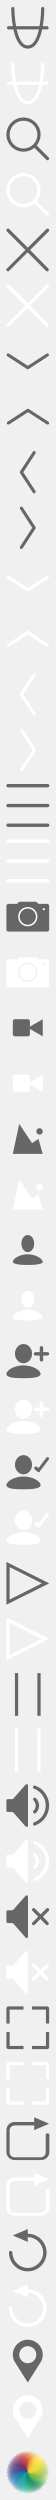
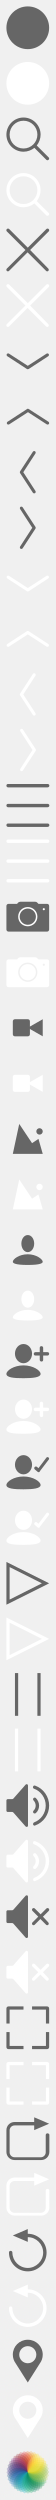
<svg xmlns="http://www.w3.org/2000/svg" version="1.1" id="Layer_1" x="0px" y="0px" width="26px" height="1170px" viewBox="0 0 26 1170" style="enable-background:new 0 0 26 1170;" xml:space="preserve">
  <style type="text/css">
	.st0{fill:#666666;}
	.st1{fill:#FFFFFF;}
	.st2{fill:none;}
- 	.st3{fill:none;stroke:#666666;stroke-width:1.5;stroke-linecap:round;stroke-linejoin:round;stroke-miterlimit:10;}
- 	.st4{fill:none;stroke:#FFFFFF;stroke-width:1.5;stroke-linecap:round;stroke-linejoin:round;stroke-miterlimit:10;}
- 	.st5{opacity:0.25;fill:#FFDA05;}
- 	.st6{opacity:0.25;fill:#FBBF10;}
- 	.st7{opacity:0.25;fill:#F29120;}
- 	.st8{opacity:0.25;fill:#EB6524;}
- 	.st9{opacity:0.25;fill:#E42528;}
- 	.st10{opacity:0.25;fill:#BE282E;}
- 	.st11{opacity:0.25;fill:#951B1E;}
- 	.st12{opacity:0.25;fill:#981734;}
- 	.st13{opacity:0.25;fill:#7F217F;}
- 	.st14{opacity:0.25;fill:#642367;}
- 	.st15{opacity:0.25;fill:#29295F;}
- 	.st16{opacity:0.25;fill:#382A7F;}
- 	.st17{opacity:0.25;fill:#4D4092;}
- 	.st18{opacity:0.25;fill:#0D457F;}
- 	.st19{opacity:0.25;fill:#045A9B;}
- 	.st20{opacity:0.25;fill:#0671B8;}
- 	.st21{opacity:0.25;fill:#3787C7;}
- 	.st22{opacity:0.25;fill:#007F81;}
- 	.st23{opacity:0.25;fill:#00959E;}
- 	.st24{opacity:0.25;fill:#08A9B4;}
- 	.st25{opacity:0.25;fill:#09B4BF;}
- 	.st26{opacity:0.25;fill:#25AC79;}
- 	.st27{opacity:0.25;fill:#00A45D;}
- 	.st28{opacity:0.25;fill:#01885F;}
- 	.st29{opacity:0.25;fill:#006F53;}
- 	.st30{opacity:0.25;fill:#007938;}
- 	.st31{opacity:0.25;fill:#009241;}
- 	.st32{opacity:0.25;fill:#3BAB4D;}
- 	.st33{opacity:0.25;fill:#B1CC43;}
- 	.st34{opacity:0.25;fill:#8CB734;}
- 	.st35{opacity:0.25;fill:#9EC545;}
- 	.st36{opacity:0.25;fill:#C6D330;}
- 	.st37{opacity:0.25;fill:#FFEB5F;}
+ 	.st3{opacity:0.25;fill:#FFDA05;enable-background:new    ;}
+ 	.st4{opacity:0.25;fill:#FBBF10;enable-background:new    ;}
+ 	.st5{opacity:0.25;fill:#F29120;enable-background:new    ;}
+ 	.st6{opacity:0.25;fill:#EB6524;enable-background:new    ;}
+ 	.st7{opacity:0.25;fill:#E42528;enable-background:new    ;}
+ 	.st8{opacity:0.25;fill:#BE282E;enable-background:new    ;}
+ 	.st9{opacity:0.25;fill:#951B1E;enable-background:new    ;}
+ 	.st10{opacity:0.25;fill:#981734;enable-background:new    ;}
+ 	.st11{opacity:0.25;fill:#7F217F;enable-background:new    ;}
+ 	.st12{opacity:0.25;fill:#642367;enable-background:new    ;}
+ 	.st13{opacity:0.25;fill:#29295F;enable-background:new    ;}
+ 	.st14{opacity:0.25;fill:#382A7F;enable-background:new    ;}
+ 	.st15{opacity:0.25;fill:#4D4092;enable-background:new    ;}
+ 	.st16{opacity:0.25;fill:#0D457F;enable-background:new    ;}
+ 	.st17{opacity:0.25;fill:#045A9B;enable-background:new    ;}
+ 	.st18{opacity:0.25;fill:#0671B8;enable-background:new    ;}
+ 	.st19{opacity:0.25;fill:#3787C7;enable-background:new    ;}
+ 	.st20{opacity:0.25;fill:#007F81;enable-background:new    ;}
+ 	.st21{opacity:0.25;fill:#00959E;enable-background:new    ;}
+ 	.st22{opacity:0.25;fill:#08A9B4;enable-background:new    ;}
+ 	.st23{opacity:0.25;fill:#09B4BF;enable-background:new    ;}
+ 	.st24{opacity:0.25;fill:#25AC79;enable-background:new    ;}
+ 	.st25{opacity:0.25;fill:#00A45D;enable-background:new    ;}
+ 	.st26{opacity:0.25;fill:#01885F;enable-background:new    ;}
+ 	.st27{opacity:0.25;fill:#006F53;enable-background:new    ;}
+ 	.st28{opacity:0.25;fill:#007938;enable-background:new    ;}
+ 	.st29{opacity:0.25;fill:#009241;enable-background:new    ;}
+ 	.st30{opacity:0.25;fill:#3BAB4D;enable-background:new    ;}
+ 	.st31{opacity:0.25;fill:#B1CC43;enable-background:new    ;}
+ 	.st32{opacity:0.25;fill:#8CB734;enable-background:new    ;}
+ 	.st33{opacity:0.25;fill:#9EC545;enable-background:new    ;}
+ 	.st34{opacity:0.25;fill:#C6D330;enable-background:new    ;}
+ 	.st35{opacity:0.25;fill:#FFEB5F;enable-background:new    ;}
</style>
  <path class="st0" d="M22.8,73.7l-5.6-5.6c1.1-1.4,1.8-3.2,1.8-5.1c0-4.4-3.6-8-8-8s-8,3.6-8,8s3.6,8,8,8c1.9,0,3.7-0.7,5.1-1.8  l5.6,5.6c0.1,0.1,0.3,0.2,0.5,0.2s0.4-0.1,0.5-0.2C23.1,74.5,23.1,74,22.8,73.7z M4.5,63c0-3.6,2.9-6.5,6.5-6.5s6.5,2.9,6.5,6.5  s-2.9,6.5-6.5,6.5S4.5,66.6,4.5,63z" />
  <path class="st1" d="M22.8,99.7l-5.6-5.6c1.1-1.4,1.8-3.2,1.8-5.1c0-4.4-3.6-8-8-8s-8,3.6-8,8s3.6,8,8,8c1.9,0,3.7-0.7,5.1-1.8  l5.6,5.6c0.1,0.1,0.3,0.2,0.5,0.2s0.4-0.1,0.5-0.2C23.1,100.5,23.1,100,22.8,99.7z M4.5,89c0-3.6,2.9-6.5,6.5-6.5s6.5,2.9,6.5,6.5  s-2.9,6.5-6.5,6.5S4.5,92.6,4.5,89z" />
  <path class="st0" d="M14.1,117l8.7-8.7c0.3-0.3,0.3-0.8,0-1.1s-0.8-0.3-1.1,0l-8.7,8.7l-8.7-8.7c-0.3-0.3-0.8-0.3-1.1,0  s-0.3,0.8,0,1.1l8.7,8.7l-8.7,8.7c-0.3,0.3-0.3,0.8,0,1.1c0.1,0.1,0.3,0.2,0.5,0.2s0.4-0.1,0.5-0.2l8.7-8.7l8.7,8.7  c0.1,0.1,0.3,0.2,0.5,0.2s0.4-0.1,0.5-0.2c0.3-0.3,0.3-0.8,0-1.1L14.1,117z" />
  <path class="st1" d="M14.1,143l8.7-8.7c0.3-0.3,0.3-0.8,0-1.1s-0.8-0.3-1.1,0l-8.7,8.7l-8.7-8.7c-0.3-0.3-0.8-0.3-1.1,0  s-0.3,0.8,0,1.1l8.7,8.7l-8.7,8.7c-0.3,0.3-0.3,0.8,0,1.1c0.1,0.1,0.3,0.2,0.5,0.2s0.4-0.1,0.5-0.2l8.7-8.7l8.7,8.7  c0.1,0.1,0.3,0.2,0.5,0.2s0.4-0.1,0.5-0.2c0.3-0.3,0.3-0.8,0-1.1L14.1,143z" />
  <g>
-     <path class="st0" d="M13,172.8c-0.1,0-0.3,0-0.4-0.1l-9.2-6c-0.3-0.2-0.4-0.7-0.2-1c0.2-0.3,0.7-0.4,1-0.2l8.8,5.7l8.8-5.7   c0.3-0.2,0.8-0.1,1,0.2c0.2,0.3,0.1,0.8-0.2,1l-9.2,6C13.3,172.7,13.1,172.8,13,172.8z" />
-   </g>
-   <g>
-     <path class="st0" d="M13,191.3c0.1,0,0.3,0,0.4,0.1l9.3,6c0.3,0.2,0.4,0.7,0.2,1c-0.2,0.3-0.7,0.4-1,0.2l-8.8-5.7l-8.8,5.7   c-0.3,0.2-0.8,0.1-1-0.2c-0.2-0.3-0.1-0.8,0.2-1l9.2-6C12.7,191.3,12.9,191.3,13,191.3z" />
+     <path class="st0" d="M13,172.8c-0.1,0-0.3,0-0.4-0.1l-9.2-6c-0.3-0.2-0.4-0.7-0.2-1s0.7-0.4,1-0.2l8.8,5.7l8.8-5.7   c0.3-0.2,0.8-0.1,1,0.2s0.1,0.8-0.2,1l-9.2,6C13.3,172.7,13.1,172.8,13,172.8z" />
+   </g>
+   <g>
+     <path class="st0" d="M13,191.3c0.1,0,0.3,0,0.4,0.1l9.3,6c0.3,0.2,0.4,0.7,0.2,1c-0.2,0.3-0.7,0.4-1,0.2l-8.8-5.7l-8.8,5.7   c-0.3,0.2-0.8,0.1-1-0.2s-0.1-0.8,0.2-1l9.2-6C12.7,191.3,12.9,191.3,13,191.3z" />
  </g>
  <g>
    <path class="st0" d="M9.3,221c0-0.1,0-0.3,0.1-0.4l6-9.2c0.2-0.3,0.7-0.4,1-0.2c0.3,0.2,0.4,0.7,0.2,1l-5.7,8.8l5.7,8.8   c0.2,0.3,0.1,0.8-0.2,1c-0.3,0.2-0.8,0.1-1-0.2l-6-9.2C9.3,221.3,9.3,221.1,9.3,221z" />
  </g>
  <g>
-     <path class="st0" d="M16.7,247c0,0.1,0,0.3-0.1,0.4l-6,9.2c-0.2,0.3-0.7,0.4-1,0.2c-0.3-0.2-0.4-0.7-0.2-1l5.7-8.8l-5.7-8.8   c-0.2-0.3-0.1-0.8,0.2-1c0.3-0.2,0.8-0.1,1,0.2l6,9.2C16.7,246.7,16.7,246.9,16.7,247z" />
-   </g>
-   <g>
-     <path class="st1" d="M13,276.8c-0.1,0-0.3,0-0.4-0.1l-9.2-6c-0.3-0.2-0.4-0.7-0.2-1c0.2-0.3,0.7-0.4,1-0.2l8.8,5.7l8.8-5.7   c0.3-0.2,0.8-0.1,1,0.2c0.2,0.3,0.1,0.8-0.2,1l-9.2,6C13.3,276.7,13.1,276.8,13,276.8z" />
+     <path class="st0" d="M16.7,247c0,0.1,0,0.3-0.1,0.4l-6,9.2c-0.2,0.3-0.7,0.4-1,0.2c-0.3-0.2-0.4-0.7-0.2-1l5.7-8.8l-5.7-8.8   c-0.2-0.3-0.1-0.8,0.2-1s0.8-0.1,1,0.2l6,9.2C16.7,246.7,16.7,246.9,16.7,247z" />
+   </g>
+   <g>
+     <path class="st1" d="M13,276.8c-0.1,0-0.3,0-0.4-0.1l-9.2-6c-0.3-0.2-0.4-0.7-0.2-1s0.7-0.4,1-0.2l8.8,5.7l8.8-5.7   c0.3-0.2,0.8-0.1,1,0.2c0.2,0.3,0.1,0.8-0.2,1l-9.2,6C13.3,276.7,13.1,276.8,13,276.8z" />
  </g>
  <g>
    <path class="st1" d="M13,295.3c0.1,0,0.3,0,0.4,0.1l9.2,6c0.3,0.2,0.4,0.7,0.2,1c-0.2,0.3-0.7,0.4-1,0.2l-8.8-5.7l-8.8,5.7   c-0.3,0.2-0.8,0.1-1-0.2c-0.2-0.3-0.1-0.8,0.2-1l9.2-6C12.7,295.3,12.9,295.3,13,295.3z" />
  </g>
  <g>
    <path class="st1" d="M9.3,325c0-0.1,0-0.3,0.1-0.4l6-9.2c0.2-0.3,0.7-0.4,1-0.2c0.3,0.2,0.4,0.7,0.2,1l-5.7,8.8l5.7,8.8   c0.2,0.3,0.1,0.8-0.2,1c-0.3,0.2-0.8,0.1-1-0.2l-6-9.2C9.3,325.3,9.3,325.1,9.3,325z" />
  </g>
  <g>
-     <path class="st1" d="M16.8,351c0,0.1,0,0.3-0.1,0.4l-6,9.2c-0.2,0.3-0.7,0.4-1,0.2c-0.3-0.2-0.4-0.7-0.2-1l5.7-8.8l-5.7-8.8   c-0.2-0.3-0.1-0.8,0.2-1c0.3-0.2,0.8-0.1,1,0.2l6,9.2C16.7,350.7,16.8,350.9,16.8,351z" />
+     <path class="st1" d="M16.8,351c0,0.1,0,0.3-0.1,0.4l-6,9.2c-0.2,0.3-0.7,0.4-1,0.2c-0.3-0.2-0.4-0.7-0.2-1l5.7-8.8l-5.7-8.8   c-0.2-0.3-0.1-0.8,0.2-1s0.8-0.1,1,0.2l6,9.2C16.7,350.7,16.8,350.9,16.8,351z" />
  </g>
  <path class="st0" d="M22,423h-4l-0.6-0.6c-0.3-0.3-0.7-0.4-1.1-0.4H9.6c-0.4,0-0.8,0.2-1.1,0.4L8,423H4c-0.5,0-1,0.4-1,1v11  c0,0.5,0.4,1,1,1h18c0.5,0,1-0.4,1-1v-11C23,423.4,22.6,423,22,423z" />
  <path class="st1" d="M13,424.5c-2.5,0-4.5,2-4.5,4.5s2,4.5,4.5,4.5s4.5-2,4.5-4.5S15.5,424.5,13,424.5z M13,432.8  c-2.1,0-3.8-1.7-3.8-3.8c0-2.1,1.7-3.8,3.8-3.8s3.8,1.7,3.8,3.8C16.8,431.1,15.1,432.8,13,432.8z" />
  <g>
    <circle class="st1" cx="20.5" cy="425.5" r="0.5" />
  </g>
  <g>
    <circle class="st1" cx="13" cy="455" r="3.8" />
    <path class="st1" d="M22,449h-4l-0.6-0.6c-0.3-0.3-0.7-0.4-1.1-0.4H9.6c-0.4,0-0.8,0.2-1.1,0.4L8,449H4c-0.5,0-1,0.4-1,1v11   c0,0.5,0.4,1,1,1h18c0.5,0,1-0.4,1-1v-11C23,449.4,22.6,449,22,449z M13,459.5c-2.5,0-4.5-2-4.5-4.5s2-4.5,4.5-4.5s4.5,2,4.5,4.5   S15.5,459.5,13,459.5z M20.5,452c-0.3,0-0.5-0.2-0.5-0.5s0.2-0.5,0.5-0.5s0.5,0.2,0.5,0.5S20.8,452,20.5,452z" />
  </g>
  <g>
    <path class="st0" d="M22.2,368.5H3.8c-0.4,0-0.8-0.3-0.8-0.8s0.3-0.8,0.8-0.8h18.5c0.4,0,0.8,0.3,0.8,0.8S22.7,368.5,22.2,368.5z" />
  </g>
  <g>
    <path class="st0" d="M22.2,387H3.8c-0.4,0-0.8-0.3-0.8-0.8s0.3-0.8,0.8-0.8h18.5c0.4,0,0.8,0.3,0.8,0.8S22.7,387,22.2,387z" />
  </g>
  <g>
    <path class="st0" d="M22.2,377.8H3.8c-0.4,0-0.8-0.3-0.8-0.8s0.3-0.8,0.8-0.8h18.5c0.4,0,0.8,0.3,0.8,0.8S22.7,377.8,22.2,377.8z" />
  </g>
  <g>
    <path class="st1" d="M22.2,394.5H3.8c-0.4,0-0.8-0.3-0.8-0.8s0.3-0.8,0.8-0.8h18.5c0.4,0,0.8,0.3,0.8,0.8S22.7,394.5,22.2,394.5z" />
  </g>
  <g>
    <path class="st1" d="M22.2,413H3.8c-0.4,0-0.8-0.3-0.8-0.8s0.3-0.8,0.8-0.8h18.5c0.4,0,0.8,0.3,0.8,0.8S22.7,413,22.2,413z" />
  </g>
  <g>
    <path class="st1" d="M22.2,403.8H3.8c-0.4,0-0.8-0.3-0.8-0.8s0.3-0.8,0.8-0.8h18.5c0.4,0,0.8,0.3,0.8,0.8S22.7,403.8,22.2,403.8z" />
  </g>
  <g>
    <path class="st0" d="M9,526l-3,14h14l-2-7l-3,2L9,526L9,526z" />
  </g>
  <circle class="st0" cx="18.5" cy="529.5" r="1.5" />
-   <polygon class="st1" points="9,552 6,566 20,566 18,559 15,561 9,552 " />
+   <polygon class="st1" points="9,552 6,566 20,566 18,559 15,561 " />
  <circle class="st1" cx="18.5" cy="555.5" r="1.5" />
  <path class="st0" d="M13,578c-1.7,0-3,1.8-3,4s1.3,4,3,4s3-1.8,3-4S14.7,578,13,578L13,578z" />
  <g>
    <path class="st0" d="M13,592c-6.1,0-7-0.9-7-1.5c0-1.2,2.9-3.5,7-3.5s7,2.4,7,3.5C20,591.1,19.1,592,13,592z" />
  </g>
  <path class="st1" d="M13,604c-1.7,0-3,1.8-3,4s1.3,4,3,4s3-1.8,3-4S14.7,604,13,604L13,604z" />
  <g>
    <path class="st1" d="M13,618c-6.1,0-7-0.9-7-1.5c0-1.2,2.9-3.5,7-3.5s7,2.4,7,3.5C20,617.1,19.1,618,13,618z" />
  </g>
  <polygon class="st0" points="20,485 13,481 20,477 " />
  <path class="st0" d="M13,485H7c-0.6,0-1-0.4-1-1v-6c0-0.6,0.4-1,1-1h6c0.6,0,1,0.4,1,1v6C14,484.6,13.6,485,13,485z" />
  <polygon class="st1" points="20,511 13,507 20,503 " />
  <path class="st1" d="M13,511H7c-0.6,0-1-0.4-1-1v-6c0-0.6,0.4-1,1-1h6c0.6,0,1,0.4,1,1v6C14,510.6,13.6,511,13,511z" />
-   <path class="st0" d="M3,643c0,1.7,3.5,2,8,2s8-0.4,8-2c0-1.6-3.5-4-8-4l0,0C6.5,639,3,641.4,3,643" />
+   <path class="st0" d="M3,643c0,1.7,3.5,2,8,2s8-0.4,8-2s-3.5-4-8-4l0,0C6.5,639,3,641.4,3,643" />
  <ellipse class="st0" cx="11" cy="633.5" rx="4" ry="4.5" />
-   <path class="st1" d="M3,669c0,1.7,3.5,2,8,2s8-0.4,8-2c0-1.6-3.5-4-8-4l0,0C6.5,665,3,667.4,3,669" />
+   <path class="st1" d="M3,669c0,1.7,3.5,2,8,2s8-0.4,8-2s-3.5-4-8-4l0,0C6.5,665,3,667.4,3,669" />
  <ellipse class="st1" cx="11" cy="659.5" rx="4" ry="4.5" />
-   <path class="st0" d="M3,695c0,1.7,3.5,2,8,2s8-0.4,8-2c0-1.6-3.5-4-8-4l0,0C6.5,691,3,693.4,3,695" />
+   <path class="st0" d="M3,695c0,1.7,3.5,2,8,2s8-0.4,8-2s-3.5-4-8-4l0,0C6.5,691,3,693.4,3,695" />
  <ellipse class="st0" cx="11" cy="685.5" rx="4" ry="4.5" />
  <g>
-     <path class="st0" d="M18.1,689c-0.2,0-0.3-0.1-0.5-0.2l-1.3-1.1c-0.3-0.3-0.4-0.7-0.1-1.1c0.3-0.3,0.7-0.4,1.1-0.1l0.7,0.6l3.7-4.9   c0.2-0.3,0.7-0.4,1-0.1c0.3,0.2,0.4,0.7,0.1,1l-4.2,5.5C18.6,688.9,18.4,689,18.1,689C18.1,689,18.1,689,18.1,689z" />
-   </g>
-   <path class="st1" d="M3,721c0,1.7,3.5,2,8,2s8-0.4,8-2c0-1.6-3.5-4-8-4l0,0C6.5,717,3,719.4,3,721" />
+     <path class="st0" d="M18.1,689c-0.2,0-0.3-0.1-0.5-0.2l-1.3-1.1c-0.3-0.3-0.4-0.7-0.1-1.1c0.3-0.3,0.7-0.4,1.1-0.1l0.7,0.6l3.7-4.9   c0.2-0.3,0.7-0.4,1-0.1c0.3,0.2,0.4,0.7,0.1,1l-4.2,5.5C18.6,688.9,18.4,689,18.1,689L18.1,689z" />
+   </g>
+   <path class="st1" d="M3,721c0,1.7,3.5,2,8,2s8-0.4,8-2s-3.5-4-8-4l0,0C6.5,717,3,719.4,3,721" />
  <ellipse class="st1" cx="11" cy="711.5" rx="4" ry="4.5" />
  <g>
-     <path class="st1" d="M18.1,715c-0.2,0-0.3-0.1-0.5-0.2l-1.3-1.1c-0.3-0.3-0.4-0.7-0.1-1.1c0.3-0.3,0.7-0.4,1.1-0.1l0.7,0.6l3.7-4.9   c0.2-0.3,0.7-0.4,1-0.1c0.3,0.2,0.4,0.7,0.1,1l-4.2,5.5C18.6,714.9,18.4,715,18.1,715C18.1,715,18.1,715,18.1,715z" />
+     <path class="st1" d="M18.1,715c-0.2,0-0.3-0.1-0.5-0.2l-1.3-1.1c-0.3-0.3-0.4-0.7-0.1-1.1c0.3-0.3,0.7-0.4,1.1-0.1l0.7,0.6l3.7-4.9   c0.2-0.3,0.7-0.4,1-0.1c0.3,0.2,0.4,0.7,0.1,1l-4.2,5.5C18.6,714.9,18.4,715,18.1,715L18.1,715z" />
  </g>
  <path class="st0" d="M22.2,632.8h-2v-2c0-0.4-0.3-0.8-0.8-0.8s-0.8,0.3-0.8,0.8v2h-2c-0.4,0-0.8,0.3-0.8,0.8s0.3,0.8,0.8,0.8h2v2  c0,0.4,0.3,0.8,0.8,0.8s0.8-0.3,0.8-0.8v-2h2c0.4,0,0.8-0.3,0.8-0.8S22.7,632.8,22.2,632.8z" />
  <path class="st1" d="M22.2,658.8h-2v-2c0-0.4-0.3-0.8-0.8-0.8s-0.8,0.3-0.8,0.8v2h-2c-0.4,0-0.8,0.3-0.8,0.8s0.3,0.8,0.8,0.8h2v2  c0,0.4,0.3,0.8,0.8,0.8s0.8-0.3,0.8-0.8v-2h2c0.4,0,0.8-0.3,0.8-0.8S22.7,658.8,22.2,658.8z" />
  <g>
    <g>
      <path class="st0" d="M4.5,733.4l15.1,7.6l-15.1,7.6V733.4 M3,731v20l20-10L3,731L3,731z" />
    </g>
  </g>
  <g>
    <g>
      <path class="st1" d="M4.5,759.4l15.1,7.6l-15.1,7.6V759.4 M3,757v20l20-10L3,757L3,757z" />
    </g>
  </g>
  <rect x="7" y="783" class="st0" width="1.5" height="20" />
  <rect x="17.5" y="783" class="st0" width="1.5" height="20" />
  <rect x="7" y="809" class="st1" width="1.5" height="20" />
  <rect x="17.5" y="809" class="st1" width="1.5" height="20" />
  <path class="st0" d="M6.2,848.2c-0.1-0.1-0.3-0.2-0.5-0.2H3.6c-0.3,0-0.6-0.3-0.6-0.6v-4.8c0-0.3,0.3-0.6,0.6-0.6h2.1  c0.2,0,0.3-0.1,0.5-0.2l5.8-6.6c0.4-0.4,1.1-0.2,1.1,0.4v18.8c0,0.6-0.7,0.8-1.1,0.4L6.2,848.2z" />
  <g>
-     <path class="st0" d="M16.2,854.4c-0.3,0-0.6-0.2-0.7-0.5c-0.1-0.4,0.1-0.8,0.4-1c3.3-1.2,5.5-4.4,5.5-7.9c0-3.5-2.2-6.7-5.5-7.9   c-0.4-0.1-0.6-0.6-0.4-1c0.1-0.4,0.6-0.6,1-0.4c3.9,1.4,6.5,5.2,6.5,9.3c0,4.1-2.6,7.9-6.5,9.3C16.4,854.3,16.3,854.4,16.2,854.4z" />
-   </g>
-   <g>
-     <path class="st0" d="M16.2,848.7c-0.2,0-0.4-0.1-0.5-0.2c-0.3-0.3-0.3-0.8,0-1.1c0.7-0.7,1-1.5,1-2.4s-0.4-1.8-1-2.4   c-0.3-0.3-0.3-0.8,0-1.1c0.3-0.3,0.8-0.3,1.1,0c0.9,0.9,1.5,2.2,1.5,3.5c0,1.3-0.5,2.6-1.5,3.5C16.6,848.7,16.4,848.7,16.2,848.7z" />
+     <path class="st0" d="M16.2,854.4c-0.3,0-0.6-0.2-0.7-0.5c-0.1-0.4,0.1-0.8,0.4-1c3.3-1.2,5.5-4.4,5.5-7.9s-2.2-6.7-5.5-7.9   c-0.4-0.1-0.6-0.6-0.4-1c0.1-0.4,0.6-0.6,1-0.4c3.9,1.4,6.5,5.2,6.5,9.3s-2.6,7.9-6.5,9.3C16.4,854.3,16.3,854.4,16.2,854.4z" />
+   </g>
+   <g>
+     <path class="st0" d="M16.2,848.7c-0.2,0-0.4-0.1-0.5-0.2c-0.3-0.3-0.3-0.8,0-1.1c0.7-0.7,1-1.5,1-2.4s-0.4-1.8-1-2.4   c-0.3-0.3-0.3-0.8,0-1.1c0.3-0.3,0.8-0.3,1.1,0c0.9,0.9,1.5,2.2,1.5,3.5s-0.5,2.6-1.5,3.5C16.6,848.7,16.4,848.7,16.2,848.7z" />
  </g>
  <path class="st1" d="M6.2,874.2c-0.1-0.1-0.3-0.2-0.5-0.2H3.6c-0.3,0-0.6-0.3-0.6-0.6v-4.8c0-0.3,0.3-0.6,0.6-0.6h2.1  c0.2,0,0.3-0.1,0.5-0.2l5.8-6.6c0.4-0.4,1.1-0.2,1.1,0.4v18.8c0,0.6-0.7,0.8-1.1,0.4L6.2,874.2z" />
  <g>
-     <path class="st1" d="M16.2,880.4c-0.3,0-0.6-0.2-0.7-0.5c-0.1-0.4,0.1-0.8,0.4-1c3.3-1.2,5.5-4.4,5.5-7.9c0-3.5-2.2-6.7-5.5-7.9   c-0.4-0.1-0.6-0.6-0.4-1c0.1-0.4,0.6-0.6,1-0.4c3.9,1.4,6.5,5.2,6.5,9.3c0,4.1-2.6,7.9-6.5,9.3C16.4,880.3,16.3,880.4,16.2,880.4z" />
-   </g>
-   <g>
-     <path class="st1" d="M16.2,874.7c-0.2,0-0.4-0.1-0.5-0.2c-0.3-0.3-0.3-0.8,0-1.1c0.7-0.7,1-1.5,1-2.4s-0.4-1.8-1-2.4   c-0.3-0.3-0.3-0.8,0-1.1c0.3-0.3,0.8-0.3,1.1,0c0.9,0.9,1.5,2.2,1.5,3.5c0,1.3-0.5,2.6-1.5,3.5C16.6,874.7,16.4,874.7,16.2,874.7z" />
+     <path class="st1" d="M16.2,880.4c-0.3,0-0.6-0.2-0.7-0.5c-0.1-0.4,0.1-0.8,0.4-1c3.3-1.2,5.5-4.4,5.5-7.9s-2.2-6.7-5.5-7.9   c-0.4-0.1-0.6-0.6-0.4-1c0.1-0.4,0.6-0.6,1-0.4c3.9,1.4,6.5,5.2,6.5,9.3s-2.6,7.9-6.5,9.3C16.4,880.3,16.3,880.4,16.2,880.4z" />
+   </g>
+   <g>
+     <path class="st1" d="M16.2,874.7c-0.2,0-0.4-0.1-0.5-0.2c-0.3-0.3-0.3-0.8,0-1.1c0.7-0.7,1-1.5,1-2.4s-0.4-1.8-1-2.4   c-0.3-0.3-0.3-0.8,0-1.1c0.3-0.3,0.8-0.3,1.1,0c0.9,0.9,1.5,2.2,1.5,3.5s-0.5,2.6-1.5,3.5C16.6,874.7,16.4,874.7,16.2,874.7z" />
  </g>
  <path class="st0" d="M6.2,900.2c-0.1-0.1-0.3-0.2-0.5-0.2H3.6c-0.3,0-0.6-0.3-0.6-0.6v-4.8c0-0.3,0.3-0.6,0.6-0.6h2.1  c0.2,0,0.3-0.1,0.5-0.2l5.8-6.6c0.4-0.4,1.1-0.2,1.1,0.4v18.8c0,0.6-0.7,0.8-1.1,0.4L6.2,900.2z" />
  <path class="st0" d="M20.1,897l2.7-2.7c0.3-0.3,0.3-0.8,0-1.1s-0.8-0.3-1.1,0l-2.7,2.7l-2.7-2.7c-0.3-0.3-0.8-0.3-1.1,0  s-0.3,0.8,0,1.1l2.7,2.7l-2.7,2.7c-0.3,0.3-0.3,0.8,0,1.1c0.1,0.1,0.3,0.2,0.5,0.2s0.4-0.1,0.5-0.2l2.7-2.7l2.7,2.7  c0.1,0.1,0.3,0.2,0.5,0.2s0.4-0.1,0.5-0.2c0.3-0.3,0.3-0.8,0-1.1L20.1,897z" />
  <path class="st1" d="M6.2,926.2c-0.1-0.1-0.3-0.2-0.5-0.2H3.6c-0.3,0-0.6-0.3-0.6-0.6v-4.8c0-0.3,0.3-0.6,0.6-0.6h2.1  c0.2,0,0.3-0.1,0.5-0.2l5.8-6.6c0.4-0.4,1.1-0.2,1.1,0.4v18.8c0,0.6-0.7,0.8-1.1,0.4L6.2,926.2z" />
  <path class="st1" d="M20.1,923l2.7-2.7c0.3-0.3,0.3-0.8,0-1.1s-0.8-0.3-1.1,0l-2.7,2.7l-2.7-2.7c-0.3-0.3-0.8-0.3-1.1,0  s-0.3,0.8,0,1.1l2.7,2.7l-2.7,2.7c-0.3,0.3-0.3,0.8,0,1.1c0.1,0.1,0.3,0.2,0.5,0.2s0.4-0.1,0.5-0.2l2.7-2.7l2.7,2.7  c0.1,0.1,0.3,0.2,0.5,0.2s0.4-0.1,0.5-0.2c0.3-0.3,0.3-0.8,0-1.1L20.1,923z" />
  <g>
    <path class="st0" d="M21.5,957.5H15v1.5h7c0.6,0,1-0.4,1-1v-7h-1.5V957.5z" />
    <path class="st0" d="M21.5,947H23v-7c0-0.6-0.4-1-1-1h-7v1.5h6.5V947z" />
    <path class="st0" d="M4.5,940.5H11V939H4c-0.6,0-1,0.4-1,1v7h1.5V940.5z" />
    <path class="st0" d="M4.5,951H3v7c0,0.6,0.4,1,1,1h7v-1.5H4.5V951z" />
  </g>
  <g>
    <path class="st1" d="M21.5,983.5H15v1.5h7c0.6,0,1-0.4,1-1v-7h-1.5V983.5z" />
    <path class="st1" d="M21.5,973H23v-7c0-0.6-0.4-1-1-1h-7v1.5h6.5V973z" />
    <path class="st1" d="M4.5,966.5H11V965H4c-0.6,0-1,0.4-1,1v7h1.5V966.5z" />
    <path class="st1" d="M4.5,977H3v7c0,0.6,0.4,1,1,1h7v-1.5H4.5V977z" />
  </g>
-   <path class="st0" d="M22.2,998.4c-0.4,0-0.8,0.3-0.8,0.8v8.1c0,1.2-1,2.3-2.3,2.3H6.8c-1.2,0-2.3-1-2.3-2.3V997c0-1.2,1-2.3,2.3-2.3  H16v2.2l7-3l-7-3v2.2H6.8c-2.1,0-3.8,1.7-3.8,3.8v10.2c0,2.1,1.7,3.8,3.8,3.8h12.5c2.1,0,3.8-1.7,3.8-3.8v-8.1  C23,998.7,22.7,998.4,22.2,998.4z" />
+   <path class="st0" d="M22.2,998.4c-0.4,0-0.8,0.3-0.8,0.8v8.1c0,1.2-1,2.3-2.3,2.3H6.8c-1.2,0-2.3-1-2.3-2.3V997c0-1.2,1-2.3,2.3-2.3  H16v2.2l7-3l-7-3v2.2H6.8c-2.1,0-3.8,1.7-3.8,3.8v10.2c0,2.1,1.7,3.8,3.8,3.8h12.5c2.1,0,3.8-1.7,3.8-3.8V999  C23,998.7,22.7,998.4,22.2,998.4z" />
  <path class="st1" d="M22.2,1024.4c-0.4,0-0.8,0.3-0.8,0.8v8.1c0,1.2-1,2.3-2.3,2.3H6.8c-1.2,0-2.3-1-2.3-2.3V1023  c0-1.2,1-2.3,2.3-2.3H16v2.2l7-3l-7-3v2.2H6.8c-2.1,0-3.8,1.7-3.8,3.8v10.2c0,2.1,1.7,3.8,3.8,3.8h12.5c2.1,0,3.8-1.7,3.8-3.8v-8.1  C23,1024.7,22.7,1024.4,22.2,1024.4z" />
  <path class="st0" d="M13,1045.4v-2.2l-7,3l7,3v-2.2c4,0,7.2,3.3,7.2,7.2s-3.3,7.2-7.2,7.2c-4,0-7.2-3.3-7.2-7.2  c0-0.4-0.3-0.8-0.8-0.8s-0.8,0.3-0.8,0.8c0,4.8,3.9,8.8,8.8,8.8c4.8,0,8.8-3.9,8.8-8.8S17.8,1045.4,13,1045.4z" />
  <path class="st1" d="M13,1071.4v-2.2l-7,3l7,3v-2.2c4,0,7.2,3.3,7.2,7.2s-3.3,7.2-7.2,7.2c-4,0-7.2-3.3-7.2-7.2  c0-0.4-0.3-0.8-0.8-0.8s-0.8,0.3-0.8,0.8c0,4.8,3.9,8.8,8.8,8.8c4.8,0,8.8-3.9,8.8-8.8S17.8,1071.4,13,1071.4z" />
  <circle class="st2" cx="13" cy="1102" r="4" />
-   <path class="st0" d="M20,1102c0-3.9-3.1-7-7-7s-7,3.1-7,7c0,1.5,0.5,2.9,1.3,4h0l5.7,9l5.7-9h0C19.5,1104.9,20,1103.5,20,1102z   M13,1106c-2.2,0-4-1.8-4-4c0-2.2,1.8-4,4-4s4,1.8,4,4C17,1104.2,15.2,1106,13,1106z" />
+   <path class="st0" d="M20,1102c0-3.9-3.1-7-7-7s-7,3.1-7,7c0,1.5,0.5,2.9,1.3,4l0,0l5.7,9l5.7-9l0,0C19.5,1104.9,20,1103.5,20,1102z   M13,1106c-2.2,0-4-1.8-4-4s1.8-4,4-4s4,1.8,4,4S15.2,1106,13,1106z" />
  <circle class="st2" cx="13" cy="1128" r="4" />
-   <path class="st1" d="M20,1128c0-3.9-3.1-7-7-7s-7,3.1-7,7c0,1.5,0.5,2.9,1.3,4h0l5.7,9l5.7-9h0C19.5,1130.9,20,1129.5,20,1128z   M13,1132c-2.2,0-4-1.8-4-4c0-2.2,1.8-4,4-4s4,1.8,4,4C17,1130.2,15.2,1132,13,1132z" />
-   <path class="st3" d="M6,4c0,0,0,18,7,18s7-18,7-18" />
-   <line class="st3" x1="4" y1="13" x2="22" y2="13" />
-   <path class="st4" d="M6,30c0,0,0,18,7,18s7-18,7-18" />
-   <line class="st4" x1="4" y1="39" x2="22" y2="39" />
-   <g>
-     <path class="st5" d="M17.9,1148.3c-2,0-4,1-5,2.9c-1.1,1.9-0.9,4.1,0.1,5.8c2,0,4-1,5-2.9C19.1,1152.2,19,1150,17.9,1148.3z" />
-     <path class="st6" d="M16.3,1147.6c-2,0.3-3.7,1.7-4.4,3.7c-0.7,2-0.2,4.2,1.1,5.7c2-0.3,3.7-1.7,4.4-3.7   C18.1,1151.2,17.7,1149.1,16.3,1147.6z" />
-     <path class="st7" d="M14.6,1147.1c-1.9,0.7-3.4,2.3-3.7,4.5c-0.4,2.1,0.5,4.2,2.1,5.4c1.9-0.7,3.4-2.3,3.7-4.5   C17.1,1150.4,16.2,1148.4,14.6,1147.1z" />
-     <path class="st8" d="M12.9,1147c-1.7,1-2.9,2.9-2.9,5c0,2.1,1.2,4,3,5c1.7-1,2.9-2.9,2.9-5C15.9,1149.8,14.7,1148,12.9,1147z" />
-     <path class="st9" d="M11.2,1147.2c-1.5,1.3-2.4,3.3-2,5.5c0.4,2.1,1.9,3.7,3.8,4.4c1.5-1.3,2.4-3.3,2-5.5   C14.6,1149.4,13.1,1147.8,11.2,1147.2z" />
-     <path class="st10" d="M9.5,1147.6c-1.3,1.5-1.7,3.7-1,5.7c0.8,2,2.5,3.3,4.5,3.6c1.3-1.5,1.7-3.7,1-5.7   C13.2,1149.3,11.5,1147.9,9.5,1147.6z" />
-     <path class="st11" d="M7.9,1148.4c-1,1.7-1.1,3.9,0,5.8C9,1156,11,1157,13,1157c1-1.7,1.1-3.9,0-5.8   C11.9,1149.3,9.9,1148.3,7.9,1148.4z" />
-     <path class="st12" d="M6.5,1149.4c-0.7,1.9-0.4,4.1,1,5.7c1.4,1.6,3.5,2.3,5.5,1.9c0.7-1.9,0.4-4.1-1-5.7   C10.6,1149.7,8.5,1149,6.5,1149.4z" />
-     <path class="st13" d="M5.3,1150.7c-0.4,2,0.3,4.1,2,5.4c1.7,1.4,3.9,1.6,5.7,0.9c0.4-2-0.3-4.1-2-5.4   C9.3,1150.2,7.1,1149.9,5.3,1150.7z" />
-     <path class="st14" d="M4.3,1152.1c0,2,1,4,2.9,5c1.9,1.1,4.1,0.9,5.8-0.1c0-2-1-4-2.9-5C8.2,1150.9,6,1151,4.3,1152.1z" />
-     <path class="st15" d="M3.6,1153.7c0.3,2,1.7,3.7,3.7,4.4c2,0.7,4.2,0.2,5.7-1.1c-0.3-2-1.7-3.7-3.7-4.4   C7.2,1151.9,5.1,1152.3,3.6,1153.7z" />
-     <path class="st16" d="M3.1,1155.4c0.7,1.9,2.3,3.4,4.5,3.7c2.1,0.4,4.2-0.5,5.4-2.1c-0.7-1.9-2.3-3.4-4.5-3.7   C6.4,1152.9,4.4,1153.8,3.1,1155.4z" />
-     <path class="st17" d="M3,1157.1c1,1.7,2.9,2.9,5,2.9s4-1.2,5-3c-1-1.7-2.9-2.9-5-2.9C5.8,1154.1,4,1155.3,3,1157.1z" />
-     <path class="st18" d="M3.2,1158.8c1.3,1.5,3.3,2.4,5.5,2c2.1-0.4,3.7-1.9,4.4-3.8c-1.3-1.5-3.3-2.4-5.5-2   C5.4,1155.4,3.8,1156.9,3.2,1158.8z" />
-     <path class="st19" d="M3.6,1160.5c1.5,1.3,3.7,1.7,5.7,1c2-0.8,3.3-2.5,3.6-4.5c-1.5-1.3-3.7-1.7-5.7-1   C5.3,1156.8,3.9,1158.5,3.6,1160.5z" />
-     <path class="st20" d="M4.4,1162.1c1.7,1,3.9,1.1,5.8,0c1.9-1.1,2.9-3.1,2.8-5.1c-1.7-1-3.9-1.1-5.8,0   C5.3,1158.1,4.3,1160.1,4.4,1162.1z" />
-     <path class="st21" d="M5.4,1163.5c1.9,0.7,4.1,0.4,5.7-1c1.6-1.4,2.3-3.5,1.9-5.5c-1.9-0.7-4.1-0.4-5.7,1   C5.7,1159.4,5,1161.5,5.4,1163.5z" />
-     <path class="st22" d="M6.7,1164.7c2,0.4,4.1-0.3,5.4-2c1.4-1.7,1.6-3.9,0.9-5.7c-2-0.4-4.1,0.3-5.4,2   C6.2,1160.7,5.9,1162.9,6.7,1164.7z" />
-     <path class="st23" d="M8.1,1165.7c2,0,4-1,5-2.9c1.1-1.9,0.9-4.1-0.1-5.8c-2,0-4,1-5,2.9C6.9,1161.8,7,1164,8.1,1165.7z" />
-     <path class="st24" d="M9.7,1166.4c2-0.3,3.7-1.7,4.4-3.7c0.7-2,0.2-4.2-1.1-5.7c-2,0.3-3.7,1.7-4.4,3.7   C7.9,1162.8,8.3,1164.9,9.7,1166.4z" />
-     <path class="st25" d="M11.4,1166.9c1.9-0.7,3.4-2.3,3.7-4.5c0.4-2.1-0.5-4.2-2.1-5.4c-1.9,0.7-3.4,2.3-3.7,4.5   C8.9,1163.6,9.8,1165.6,11.4,1166.9z" />
-     <path class="st26" d="M13.1,1167c1.7-1,2.9-2.9,2.9-5c0-2.2-1.2-4-3-5c-1.7,1-2.9,2.9-2.9,5C10.1,1164.2,11.3,1166,13.1,1167z" />
-     <path class="st27" d="M14.8,1166.8c1.5-1.3,2.4-3.3,2-5.5c-0.4-2.1-1.9-3.7-3.8-4.4c-1.5,1.3-2.4,3.3-2,5.5   C11.4,1164.6,12.9,1166.2,14.8,1166.8z" />
-     <path class="st28" d="M16.5,1166.4c1.3-1.5,1.7-3.7,1-5.7c-0.8-2-2.5-3.3-4.5-3.6c-1.3,1.5-1.7,3.7-1,5.7   C12.8,1164.7,14.5,1166.1,16.5,1166.4z" />
-     <path class="st29" d="M18.1,1165.6c1-1.7,1.1-3.9,0-5.8C17,1158,15,1157,13,1157c-1,1.7-1.1,3.9,0,5.8   C14.1,1164.7,16.1,1165.7,18.1,1165.6z" />
-     <path class="st30" d="M19.5,1164.6c0.7-1.9,0.4-4.1-1-5.7c-1.4-1.6-3.5-2.3-5.5-1.9c-0.7,1.9-0.4,4.1,1,5.7   C15.4,1164.3,17.5,1165,19.5,1164.6z" />
-     <path class="st31" d="M20.7,1163.3c0.4-2-0.3-4.1-2-5.4c-1.7-1.4-3.9-1.6-5.7-0.9c-0.4,2,0.3,4.1,2,5.4   C16.7,1163.8,18.9,1164.1,20.7,1163.3z" />
-     <path class="st32" d="M21.7,1161.9c0-2-1-4-2.9-5c-1.9-1.1-4.1-0.9-5.8,0.1c0,2,1,4,2.9,5C17.8,1163.1,20,1163,21.7,1161.9z" />
-     <path class="st33" d="M22.4,1160.3c-0.3-2-1.7-3.7-3.7-4.4c-2-0.7-4.2-0.2-5.7,1.1c0.3,2,1.7,3.7,3.7,4.4   C18.8,1162.1,20.9,1161.7,22.4,1160.3z" />
-     <path class="st33" d="M22.9,1158.6c-0.7-1.9-2.3-3.4-4.5-3.7c-2.1-0.4-4.2,0.5-5.4,2.1c0.7,1.9,2.3,3.4,4.5,3.7   C19.6,1161.1,21.6,1160.2,22.9,1158.6z" />
-     <path class="st34" d="M23,1156.9c-1-1.7-2.9-2.9-5-2.9c-2.1,0-4,1.2-5,3c1,1.7,2.9,2.9,5,2.9C20.2,1159.9,22,1158.7,23,1156.9z" />
-     <path class="st35" d="M22.8,1155.2c-1.3-1.5-3.3-2.4-5.5-2c-2.1,0.4-3.7,1.9-4.4,3.8c1.3,1.5,3.3,2.4,5.5,2   C20.6,1158.6,22.2,1157.1,22.8,1155.2z" />
-     <path class="st36" d="M22.4,1153.5c-1.5-1.3-3.7-1.7-5.7-1c-2,0.8-3.3,2.5-3.6,4.5c1.5,1.3,3.7,1.7,5.7,1   C20.7,1157.2,22.1,1155.5,22.4,1153.5z" />
-     <path class="st5" d="M21.6,1151.9c-1.7-1-3.9-1.1-5.8,0c-1.9,1.1-2.9,3.1-2.8,5.1c1.7,1,3.9,1.1,5.8,0   C20.7,1155.9,21.7,1153.9,21.6,1151.9z" />
-     <path class="st5" d="M20.6,1150.5c-1.9-0.7-4.1-0.4-5.7,1c-1.6,1.4-2.3,3.5-1.9,5.5c1.9,0.7,4.1,0.4,5.7-1   C20.3,1154.6,21,1152.5,20.6,1150.5z" />
-     <path class="st37" d="M19.3,1149.3c-2-0.4-4.1,0.3-5.4,2c-1.4,1.7-1.6,3.9-0.9,5.7c2,0.4,4.1-0.3,5.4-2   C19.8,1153.3,20.1,1151.1,19.3,1149.3z" />
-   </g>
+   <path class="st1" d="M20,1128c0-3.9-3.1-7-7-7s-7,3.1-7,7c0,1.5,0.5,2.9,1.3,4l0,0l5.7,9l5.7-9l0,0C19.5,1130.9,20,1129.5,20,1128z   M13,1132c-2.2,0-4-1.8-4-4s1.8-4,4-4s4,1.8,4,4S15.2,1132,13,1132z" />
+   <g>
+     <path class="st3" d="M17.9,1148.3c-2,0-4,1-5,2.9c-1.1,1.9-0.9,4.1,0.1,5.8c2,0,4-1,5-2.9C19.1,1152.2,19,1150,17.9,1148.3z" />
+     <path class="st4" d="M16.3,1147.6c-2,0.3-3.7,1.7-4.4,3.7s-0.2,4.2,1.1,5.7c2-0.3,3.7-1.7,4.4-3.7   C18.1,1151.2,17.7,1149.1,16.3,1147.6z" />
+     <path class="st5" d="M14.6,1147.1c-1.9,0.7-3.4,2.3-3.7,4.5c-0.4,2.1,0.5,4.2,2.1,5.4c1.9-0.7,3.4-2.3,3.7-4.5   C17.1,1150.4,16.2,1148.4,14.6,1147.1z" />
+     <path class="st6" d="M12.9,1147c-1.7,1-2.9,2.9-2.9,5s1.2,4,3,5c1.7-1,2.9-2.9,2.9-5C15.9,1149.8,14.7,1148,12.9,1147z" />
+     <path class="st7" d="M11.2,1147.2c-1.5,1.3-2.4,3.3-2,5.5c0.4,2.1,1.9,3.7,3.8,4.4c1.5-1.3,2.4-3.3,2-5.5S13.1,1147.8,11.2,1147.2z   " />
+     <path class="st8" d="M9.5,1147.6c-1.3,1.5-1.7,3.7-1,5.7c0.8,2,2.5,3.3,4.5,3.6c1.3-1.5,1.7-3.7,1-5.7   C13.2,1149.3,11.5,1147.9,9.5,1147.6z" />
+     <path class="st9" d="M7.9,1148.4c-1,1.7-1.1,3.9,0,5.8C9,1156,11,1157,13,1157c1-1.7,1.1-3.9,0-5.8   C11.9,1149.3,9.9,1148.3,7.9,1148.4z" />
+     <path class="st10" d="M6.5,1149.4c-0.7,1.9-0.4,4.1,1,5.7s3.5,2.3,5.5,1.9c0.7-1.9,0.4-4.1-1-5.7C10.6,1149.7,8.5,1149,6.5,1149.4z   " />
+     <path class="st11" d="M5.3,1150.7c-0.4,2,0.3,4.1,2,5.4c1.7,1.4,3.9,1.6,5.7,0.9c0.4-2-0.3-4.1-2-5.4   C9.3,1150.2,7.1,1149.9,5.3,1150.7z" />
+     <path class="st12" d="M4.3,1152.1c0,2,1,4,2.9,5c1.9,1.1,4.1,0.9,5.8-0.1c0-2-1-4-2.9-5C8.2,1150.9,6,1151,4.3,1152.1z" />
+     <path class="st13" d="M3.6,1153.7c0.3,2,1.7,3.7,3.7,4.4c2,0.7,4.2,0.2,5.7-1.1c-0.3-2-1.7-3.7-3.7-4.4   C7.2,1151.9,5.1,1152.3,3.6,1153.7z" />
+     <path class="st14" d="M3.1,1155.4c0.7,1.9,2.3,3.4,4.5,3.7c2.1,0.4,4.2-0.5,5.4-2.1c-0.7-1.9-2.3-3.4-4.5-3.7   C6.4,1152.9,4.4,1153.8,3.1,1155.4z" />
+     <path class="st15" d="M3,1157.1c1,1.7,2.9,2.9,5,2.9s4-1.2,5-3c-1-1.7-2.9-2.9-5-2.9C5.8,1154.1,4,1155.3,3,1157.1z" />
+     <path class="st16" d="M3.2,1158.8c1.3,1.5,3.3,2.4,5.5,2c2.1-0.4,3.7-1.9,4.4-3.8c-1.3-1.5-3.3-2.4-5.5-2S3.8,1156.9,3.2,1158.8z" />
+     <path class="st17" d="M3.6,1160.5c1.5,1.3,3.7,1.7,5.7,1c2-0.8,3.3-2.5,3.6-4.5c-1.5-1.3-3.7-1.7-5.7-1   C5.3,1156.8,3.9,1158.5,3.6,1160.5z" />
+     <path class="st18" d="M4.4,1162.1c1.7,1,3.9,1.1,5.8,0s2.9-3.1,2.8-5.1c-1.7-1-3.9-1.1-5.8,0S4.3,1160.1,4.4,1162.1z" />
+     <path class="st19" d="M5.4,1163.5c1.9,0.7,4.1,0.4,5.7-1s2.3-3.5,1.9-5.5c-1.9-0.7-4.1-0.4-5.7,1S5,1161.5,5.4,1163.5z" />
+     <path class="st20" d="M6.7,1164.7c2,0.4,4.1-0.3,5.4-2c1.4-1.7,1.6-3.9,0.9-5.7c-2-0.4-4.1,0.3-5.4,2   C6.2,1160.7,5.9,1162.9,6.7,1164.7z" />
+     <path class="st21" d="M8.1,1165.7c2,0,4-1,5-2.9c1.1-1.9,0.9-4.1-0.1-5.8c-2,0-4,1-5,2.9C6.9,1161.8,7,1164,8.1,1165.7z" />
+     <path class="st22" d="M9.7,1166.4c2-0.3,3.7-1.7,4.4-3.7c0.7-2,0.2-4.2-1.1-5.7c-2,0.3-3.7,1.7-4.4,3.7   C7.9,1162.8,8.3,1164.9,9.7,1166.4z" />
+     <path class="st23" d="M11.4,1166.9c1.9-0.7,3.4-2.3,3.7-4.5c0.4-2.1-0.5-4.2-2.1-5.4c-1.9,0.7-3.4,2.3-3.7,4.5   C8.9,1163.6,9.8,1165.6,11.4,1166.9z" />
+     <path class="st24" d="M13.1,1167c1.7-1,2.9-2.9,2.9-5c0-2.2-1.2-4-3-5c-1.7,1-2.9,2.9-2.9,5C10.1,1164.2,11.3,1166,13.1,1167z" />
+     <path class="st25" d="M14.8,1166.8c1.5-1.3,2.4-3.3,2-5.5c-0.4-2.1-1.9-3.7-3.8-4.4c-1.5,1.3-2.4,3.3-2,5.5   S12.9,1166.2,14.8,1166.8z" />
+     <path class="st26" d="M16.5,1166.4c1.3-1.5,1.7-3.7,1-5.7c-0.8-2-2.5-3.3-4.5-3.6c-1.3,1.5-1.7,3.7-1,5.7   C12.8,1164.7,14.5,1166.1,16.5,1166.4z" />
+     <path class="st27" d="M18.1,1165.6c1-1.7,1.1-3.9,0-5.8C17,1158,15,1157,13,1157c-1,1.7-1.1,3.9,0,5.8   C14.1,1164.7,16.1,1165.7,18.1,1165.6z" />
+     <path class="st28" d="M19.5,1164.6c0.7-1.9,0.4-4.1-1-5.7s-3.5-2.3-5.5-1.9c-0.7,1.9-0.4,4.1,1,5.7   C15.4,1164.3,17.5,1165,19.5,1164.6z" />
+     <path class="st29" d="M20.7,1163.3c0.4-2-0.3-4.1-2-5.4c-1.7-1.4-3.9-1.6-5.7-0.9c-0.4,2,0.3,4.1,2,5.4   C16.7,1163.8,18.9,1164.1,20.7,1163.3z" />
+     <path class="st30" d="M21.7,1161.9c0-2-1-4-2.9-5c-1.9-1.1-4.1-0.9-5.8,0.1c0,2,1,4,2.9,5C17.8,1163.1,20,1163,21.7,1161.9z" />
+     <path class="st31" d="M22.4,1160.3c-0.3-2-1.7-3.7-3.7-4.4c-2-0.7-4.2-0.2-5.7,1.1c0.3,2,1.7,3.7,3.7,4.4   C18.8,1162.1,20.9,1161.7,22.4,1160.3z" />
+     <path class="st31" d="M22.9,1158.6c-0.7-1.9-2.3-3.4-4.5-3.7c-2.1-0.4-4.2,0.5-5.4,2.1c0.7,1.9,2.3,3.4,4.5,3.7   C19.6,1161.1,21.6,1160.2,22.9,1158.6z" />
+     <path class="st32" d="M23,1156.9c-1-1.7-2.9-2.9-5-2.9s-4,1.2-5,3c1,1.7,2.9,2.9,5,2.9C20.2,1159.9,22,1158.7,23,1156.9z" />
+     <path class="st33" d="M22.8,1155.2c-1.3-1.5-3.3-2.4-5.5-2c-2.1,0.4-3.7,1.9-4.4,3.8c1.3,1.5,3.3,2.4,5.5,2   S22.2,1157.1,22.8,1155.2z" />
+     <path class="st34" d="M22.4,1153.5c-1.5-1.3-3.7-1.7-5.7-1c-2,0.8-3.3,2.5-3.6,4.5c1.5,1.3,3.7,1.7,5.7,1   C20.7,1157.2,22.1,1155.5,22.4,1153.5z" />
+     <path class="st3" d="M21.6,1151.9c-1.7-1-3.9-1.1-5.8,0s-2.9,3.1-2.8,5.1c1.7,1,3.9,1.1,5.8,0C20.7,1155.9,21.7,1153.9,21.6,1151.9   z" />
+     <path class="st3" d="M20.6,1150.5c-1.9-0.7-4.1-0.4-5.7,1s-2.3,3.5-1.9,5.5c1.9,0.7,4.1,0.4,5.7-1   C20.3,1154.6,21,1152.5,20.6,1150.5z" />
+     <path class="st35" d="M19.3,1149.3c-2-0.4-4.1,0.3-5.4,2c-1.4,1.7-1.6,3.9-0.9,5.7c2,0.4,4.1-0.3,5.4-2   C19.8,1153.3,20.1,1151.1,19.3,1149.3z" />
+   </g>
+   <circle class="st0" cx="13" cy="13" r="10" />
+   <circle class="st1" cx="13" cy="39" r="10" />
</svg>
